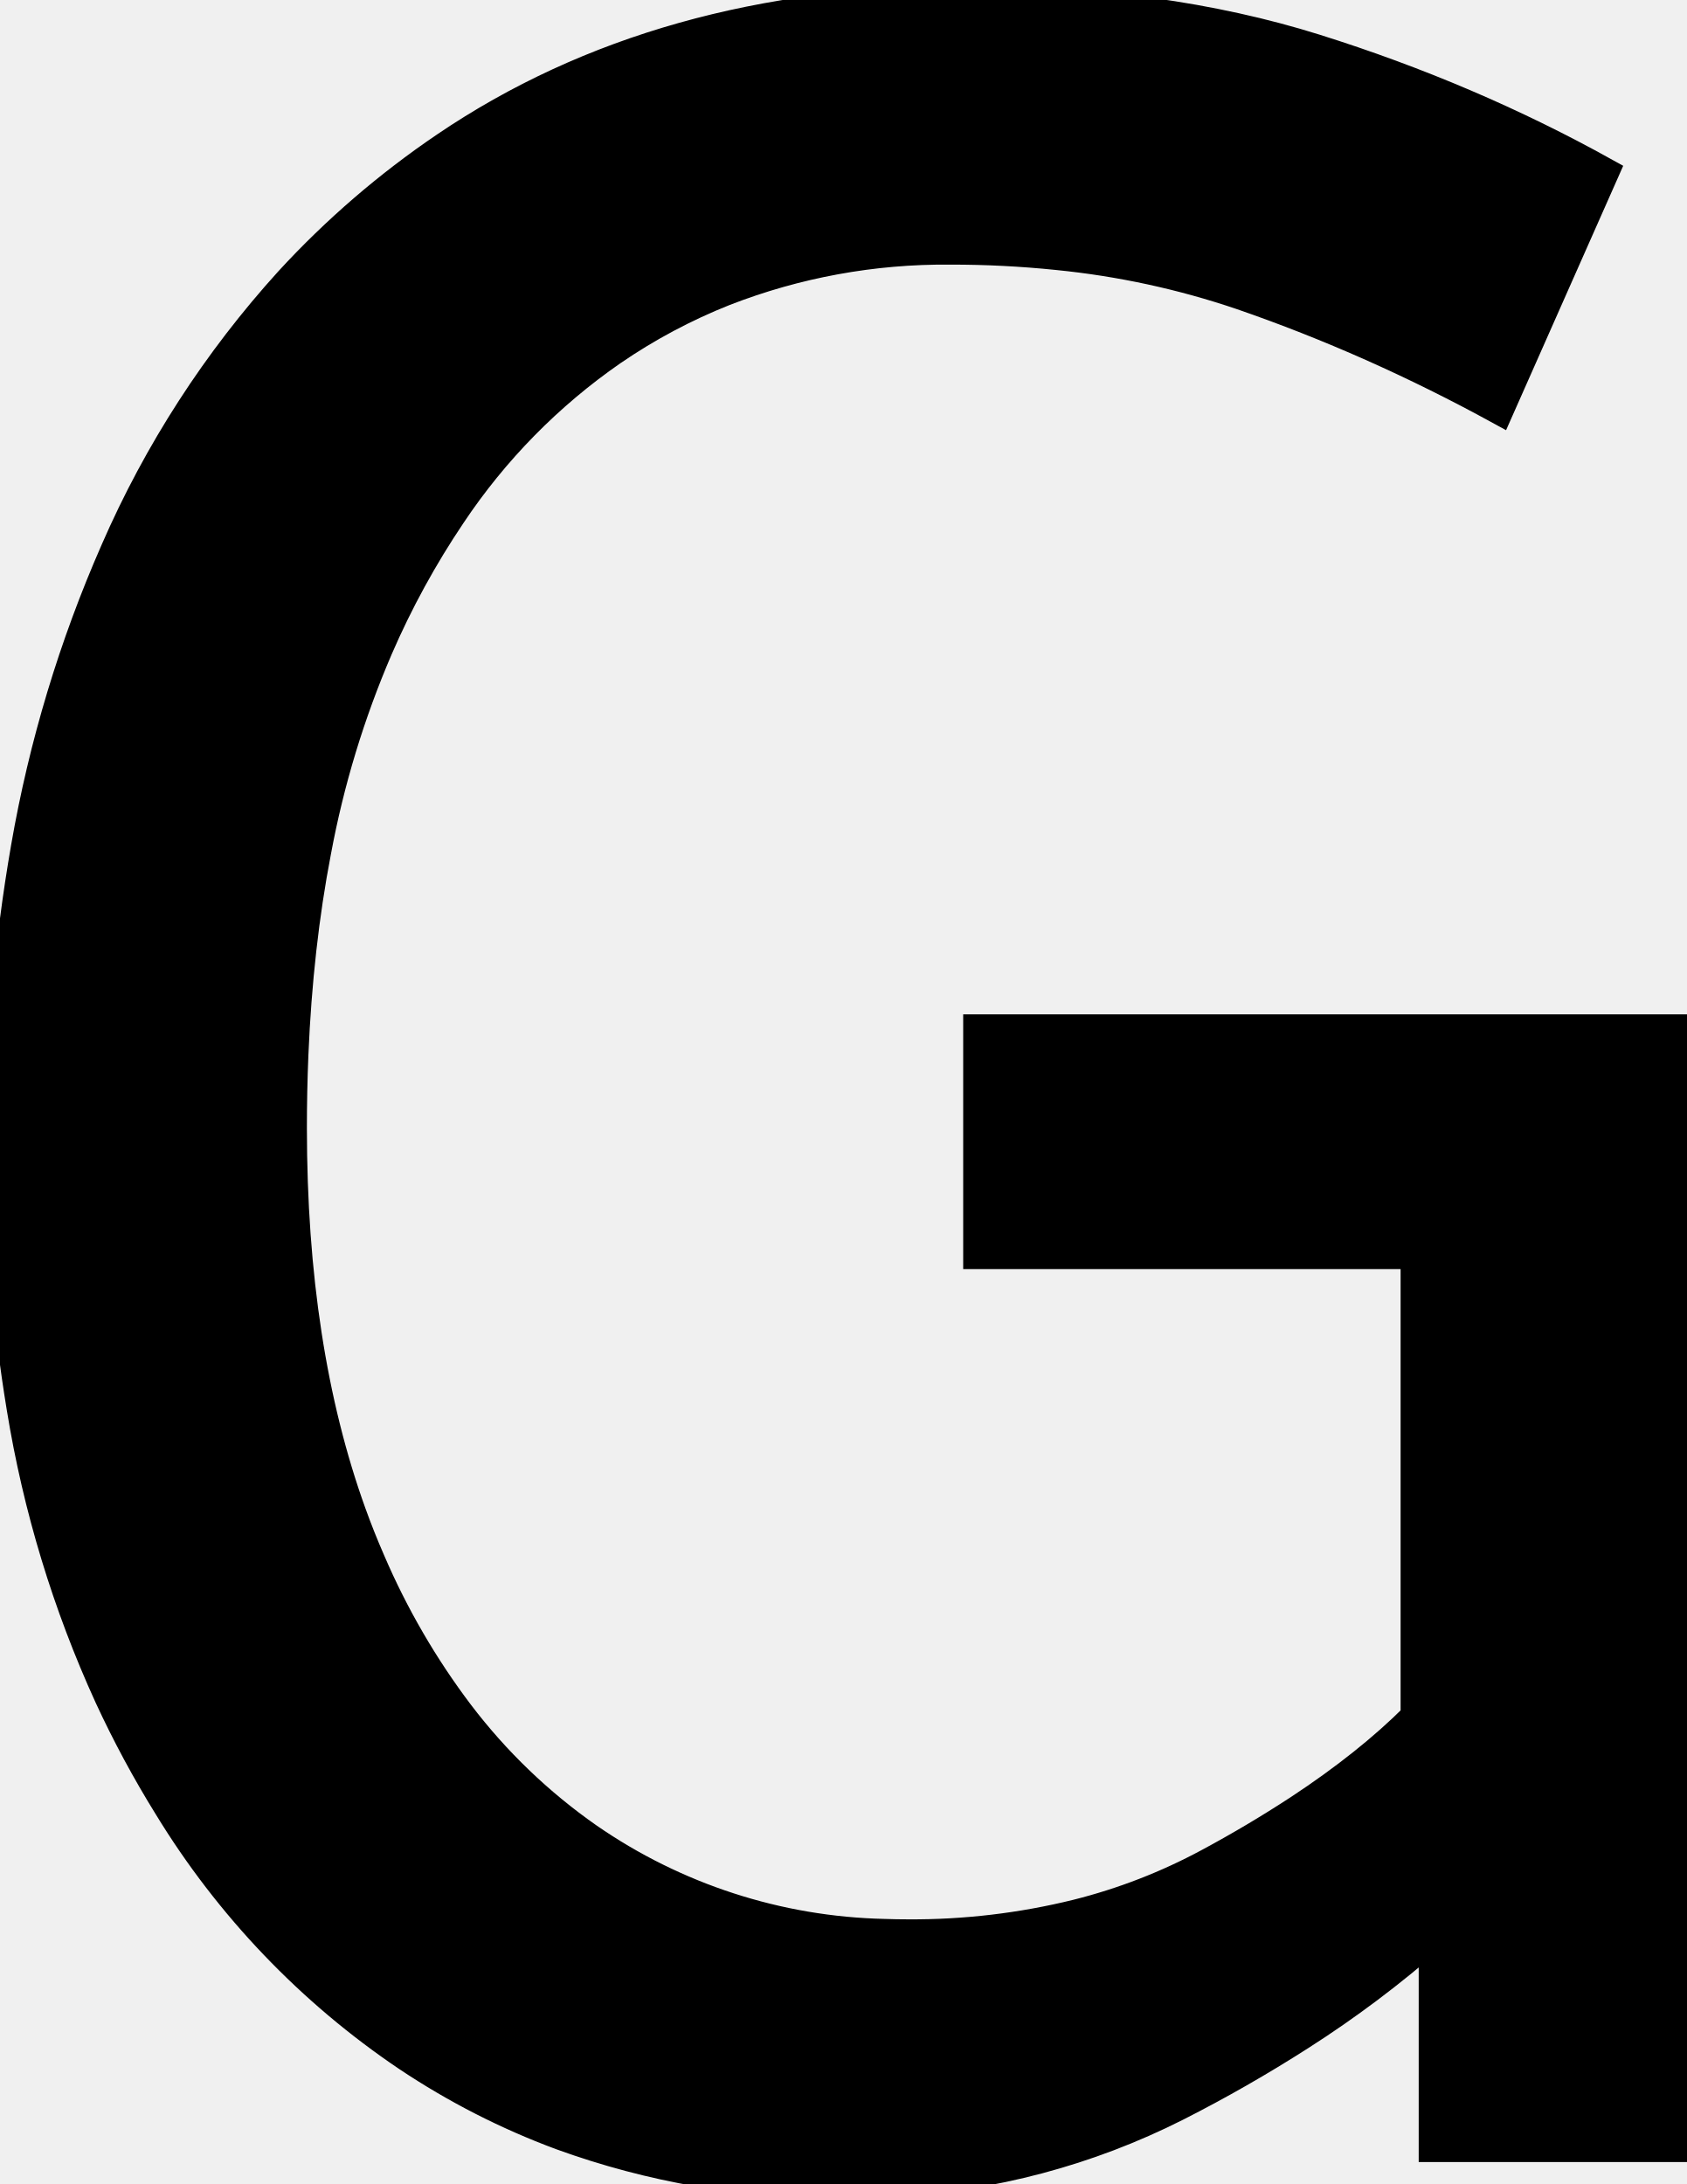
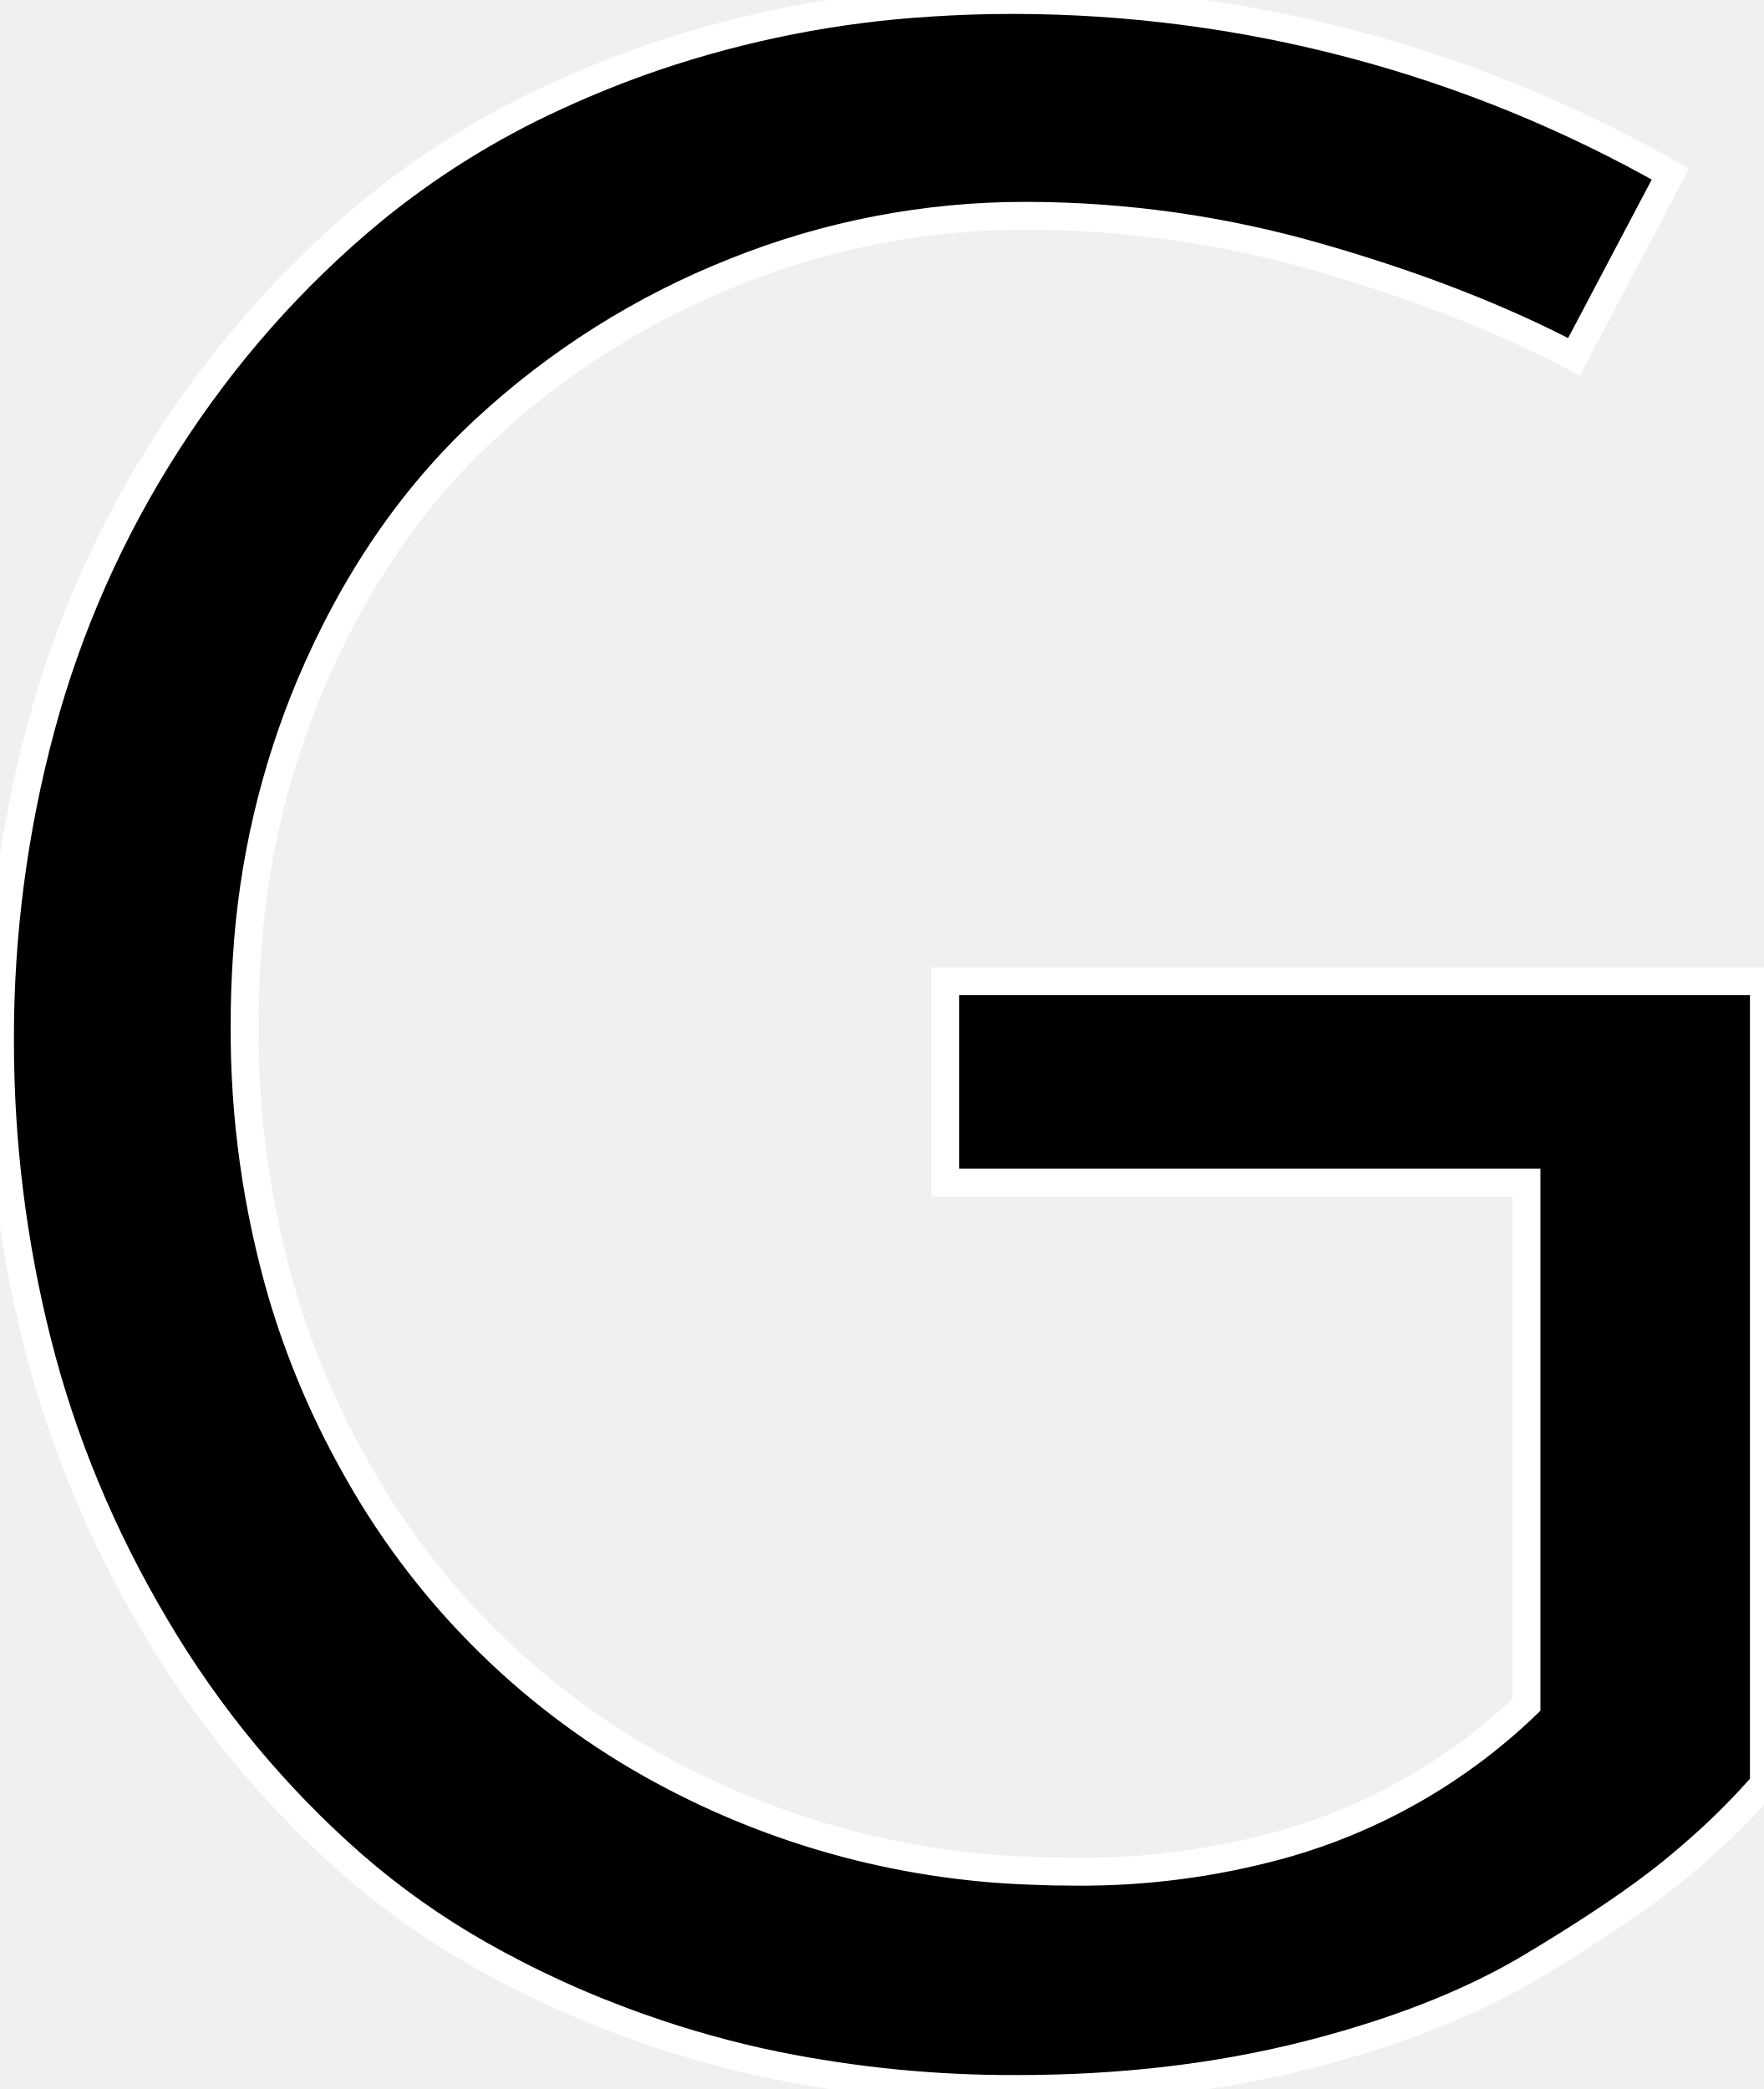
- <svg xmlns="http://www.w3.org/2000/svg" width="55.901" height="72.401" viewBox="0 0 55.901 72.401">
-   <g id="svgGroup" stroke-linecap="round" fill-rule="evenodd" font-size="9pt" stroke="#000" stroke-width="0.25mm" fill="#000" style="stroke:#000;stroke-width:0.25mm;fill:#000">
-     <path d="M 53.201 5.7 L 49.701 13.6 Q 45.501 11.3 41.151 9.8 A 27.36 27.36 0 0 0 35.051 8.48 A 34.225 34.225 0 0 0 31.501 8.3 A 20.13 20.13 0 0 0 24.014 9.671 A 18.919 18.919 0 0 0 20.301 11.65 A 20.295 20.295 0 0 0 14.976 17.068 A 27.457 27.457 0 0 0 12.551 21.5 A 31.614 31.614 0 0 0 10.505 28.231 Q 9.902 31.363 9.751 34.955 A 58.311 58.311 0 0 0 9.701 37.4 Q 9.701 44.709 11.669 50.163 A 26.036 26.036 0 0 0 12.301 51.75 A 24.18 24.18 0 0 0 15.233 56.797 A 19.102 19.102 0 0 0 19.501 60.9 A 17.93 17.93 0 0 0 29.31 64.086 A 21.993 21.993 0 0 0 30.101 64.1 A 22.762 22.762 0 0 0 35.698 63.437 A 18.835 18.835 0 0 0 40.051 61.75 A 40.361 40.361 0 0 0 43.053 59.967 Q 45.338 58.463 46.901 56.9 L 46.901 41.6 L 32.401 41.6 L 32.401 34.1 L 55.901 34.1 L 55.901 71.2 L 47.501 71.2 L 47.501 64.2 A 35.883 35.883 0 0 1 43.122 67.492 A 47.354 47.354 0 0 1 39.001 69.85 A 23.594 23.594 0 0 1 29.594 72.35 A 28.131 28.131 0 0 1 27.901 72.4 A 26.572 26.572 0 0 1 18.588 70.8 A 24.511 24.511 0 0 1 13.501 68.2 A 26.888 26.888 0 0 1 5.569 59.903 A 33.951 33.951 0 0 1 3.601 56.25 A 37.529 37.529 0 0 1 0.693 46.68 A 51.837 51.837 0 0 1 0.001 38 A 56.301 56.301 0 0 1 0.836 28.083 A 42.572 42.572 0 0 1 3.801 18.25 A 32.73 32.73 0 0 1 9.585 9.302 A 29.455 29.455 0 0 1 14.751 4.85 Q 21.901 0 32.001 0 Q 38.501 0 43.601 1.6 Q 48.701 3.2 53.201 5.7 Z" vector-effect="non-scaling-stroke" />
+ <svg xmlns="http://www.w3.org/2000/svg" width="59.863" height="70.899" viewBox="0 0 59.863 70.899">
+   <g id="svgGroup" stroke-linecap="round" fill-rule="evenodd" font-size="9pt" stroke="#ffffff" stroke-width="0.25mm" fill="#000" style="stroke:#ffffff;stroke-width:0.25mm;fill:#000">
+     <path d="M 56.69 5.908 L 53.418 12.109 Q 49.707 10.156 44.775 8.74 A 35.928 35.928 0 0 0 34.815 7.324 A 26.386 26.386 0 0 0 24.927 9.229 A 27.195 27.195 0 0 0 16.455 14.575 Q 12.744 18.018 10.523 23.267 A 28.401 28.401 0 0 0 8.379 32.457 A 33.67 33.67 0 0 0 8.301 34.766 A 31.986 31.986 0 0 0 9.592 43.98 A 28.21 28.21 0 0 0 11.963 49.609 A 26.168 26.168 0 0 0 22.07 59.863 A 28.284 28.284 0 0 0 34.996 63.493 A 33.706 33.706 0 0 0 36.475 63.525 A 25.552 25.552 0 0 0 43.489 62.608 A 19.57 19.57 0 0 0 51.807 57.861 L 51.807 40.137 L 32.08 40.137 L 32.08 33.301 L 59.863 33.301 L 59.863 60.547 A 23.78 23.78 0 0 1 57.854 62.582 A 28.07 28.07 0 0 1 56.812 63.477 A 24.962 24.962 0 0 1 55.595 64.404 Q 54.157 65.438 52.114 66.666 A 79.358 79.358 0 0 1 51.978 66.748 Q 49.186 68.419 45.226 69.515 A 40.595 40.595 0 0 1 44.336 69.751 Q 39.795 70.898 34.522 70.898 A 40.468 40.468 0 0 1 26.308 70.093 A 34.339 34.339 0 0 1 21.753 68.823 A 33.835 33.835 0 0 1 16.236 66.313 A 26.373 26.373 0 0 1 11.963 63.281 A 33.118 33.118 0 0 1 5.274 55.2 Q 2.539 50.586 1.27 45.557 A 41.734 41.734 0 0 1 0 35.303 A 40.542 40.542 0 0 1 1.392 24.683 A 34.359 34.359 0 0 1 5.664 15.039 Q 8.545 10.547 12.573 7.202 A 28.603 28.603 0 0 1 18.862 3.272 A 35.123 35.123 0 0 1 22.217 1.929 A 35.981 35.981 0 0 1 31.557 0.092 A 42.437 42.437 0 0 1 34.375 0 A 45.158 45.158 0 0 1 56.69 5.908 Z" vector-effect="non-scaling-stroke" />
  </g>
</svg>
